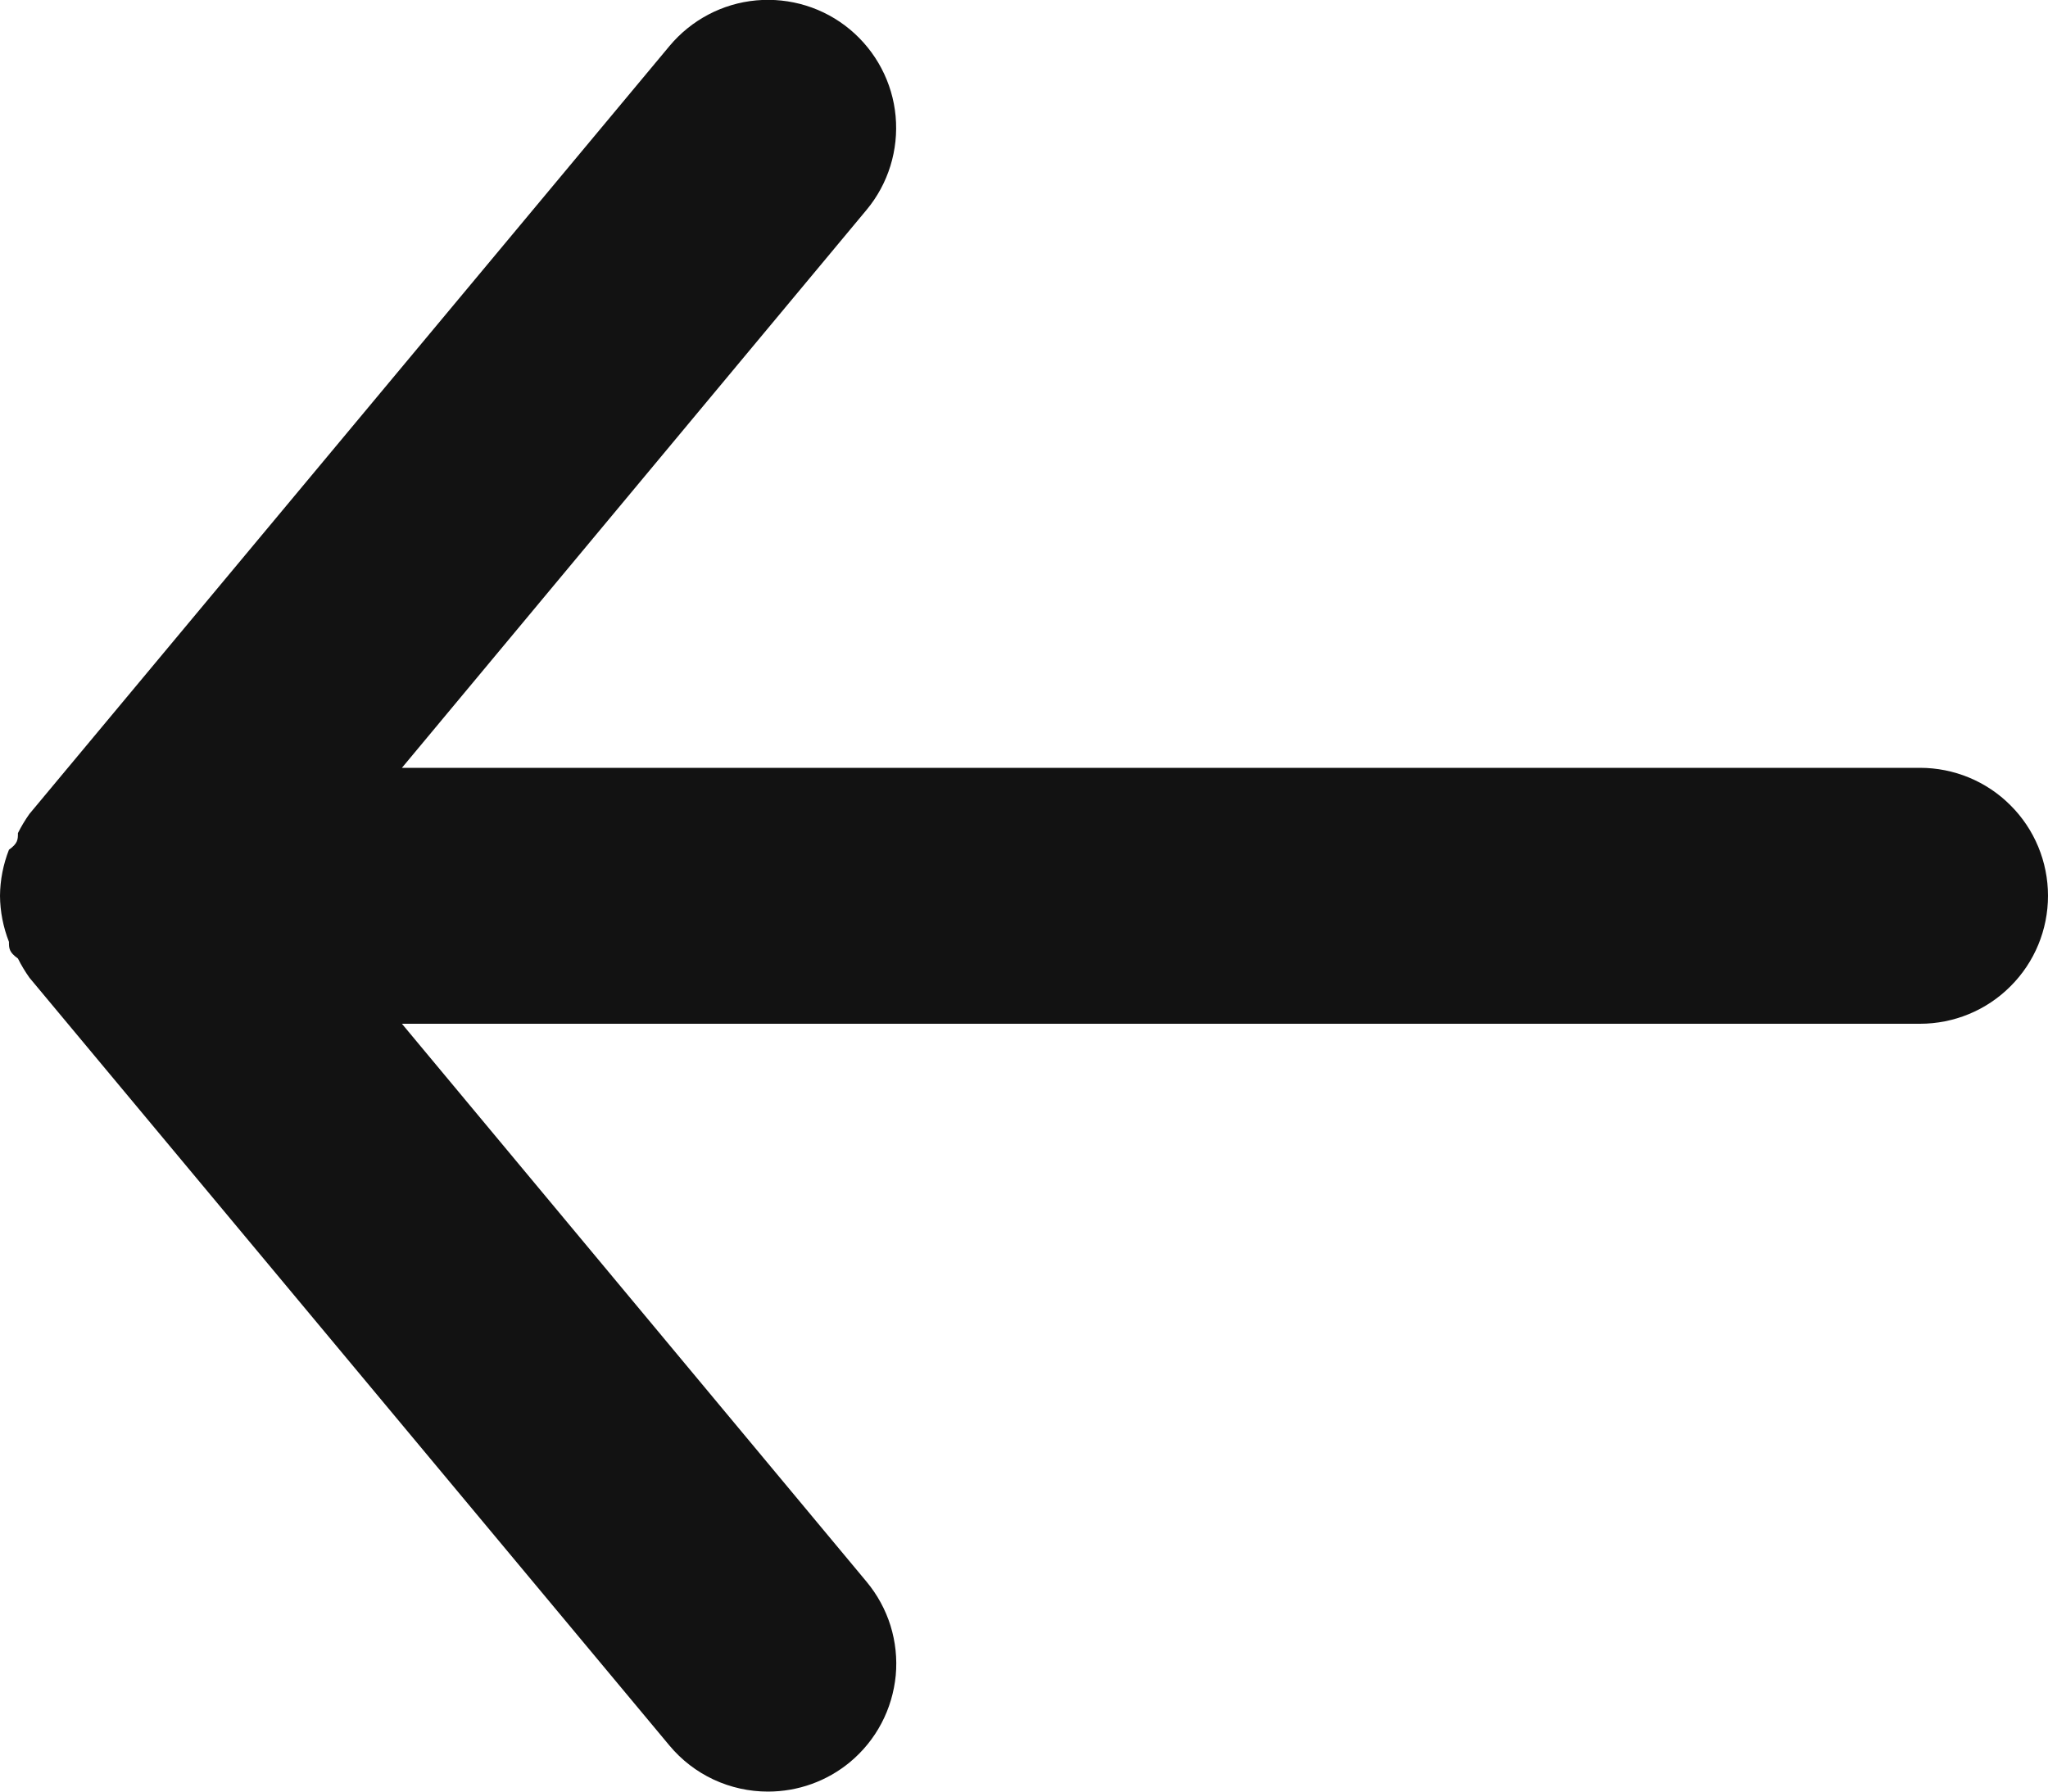
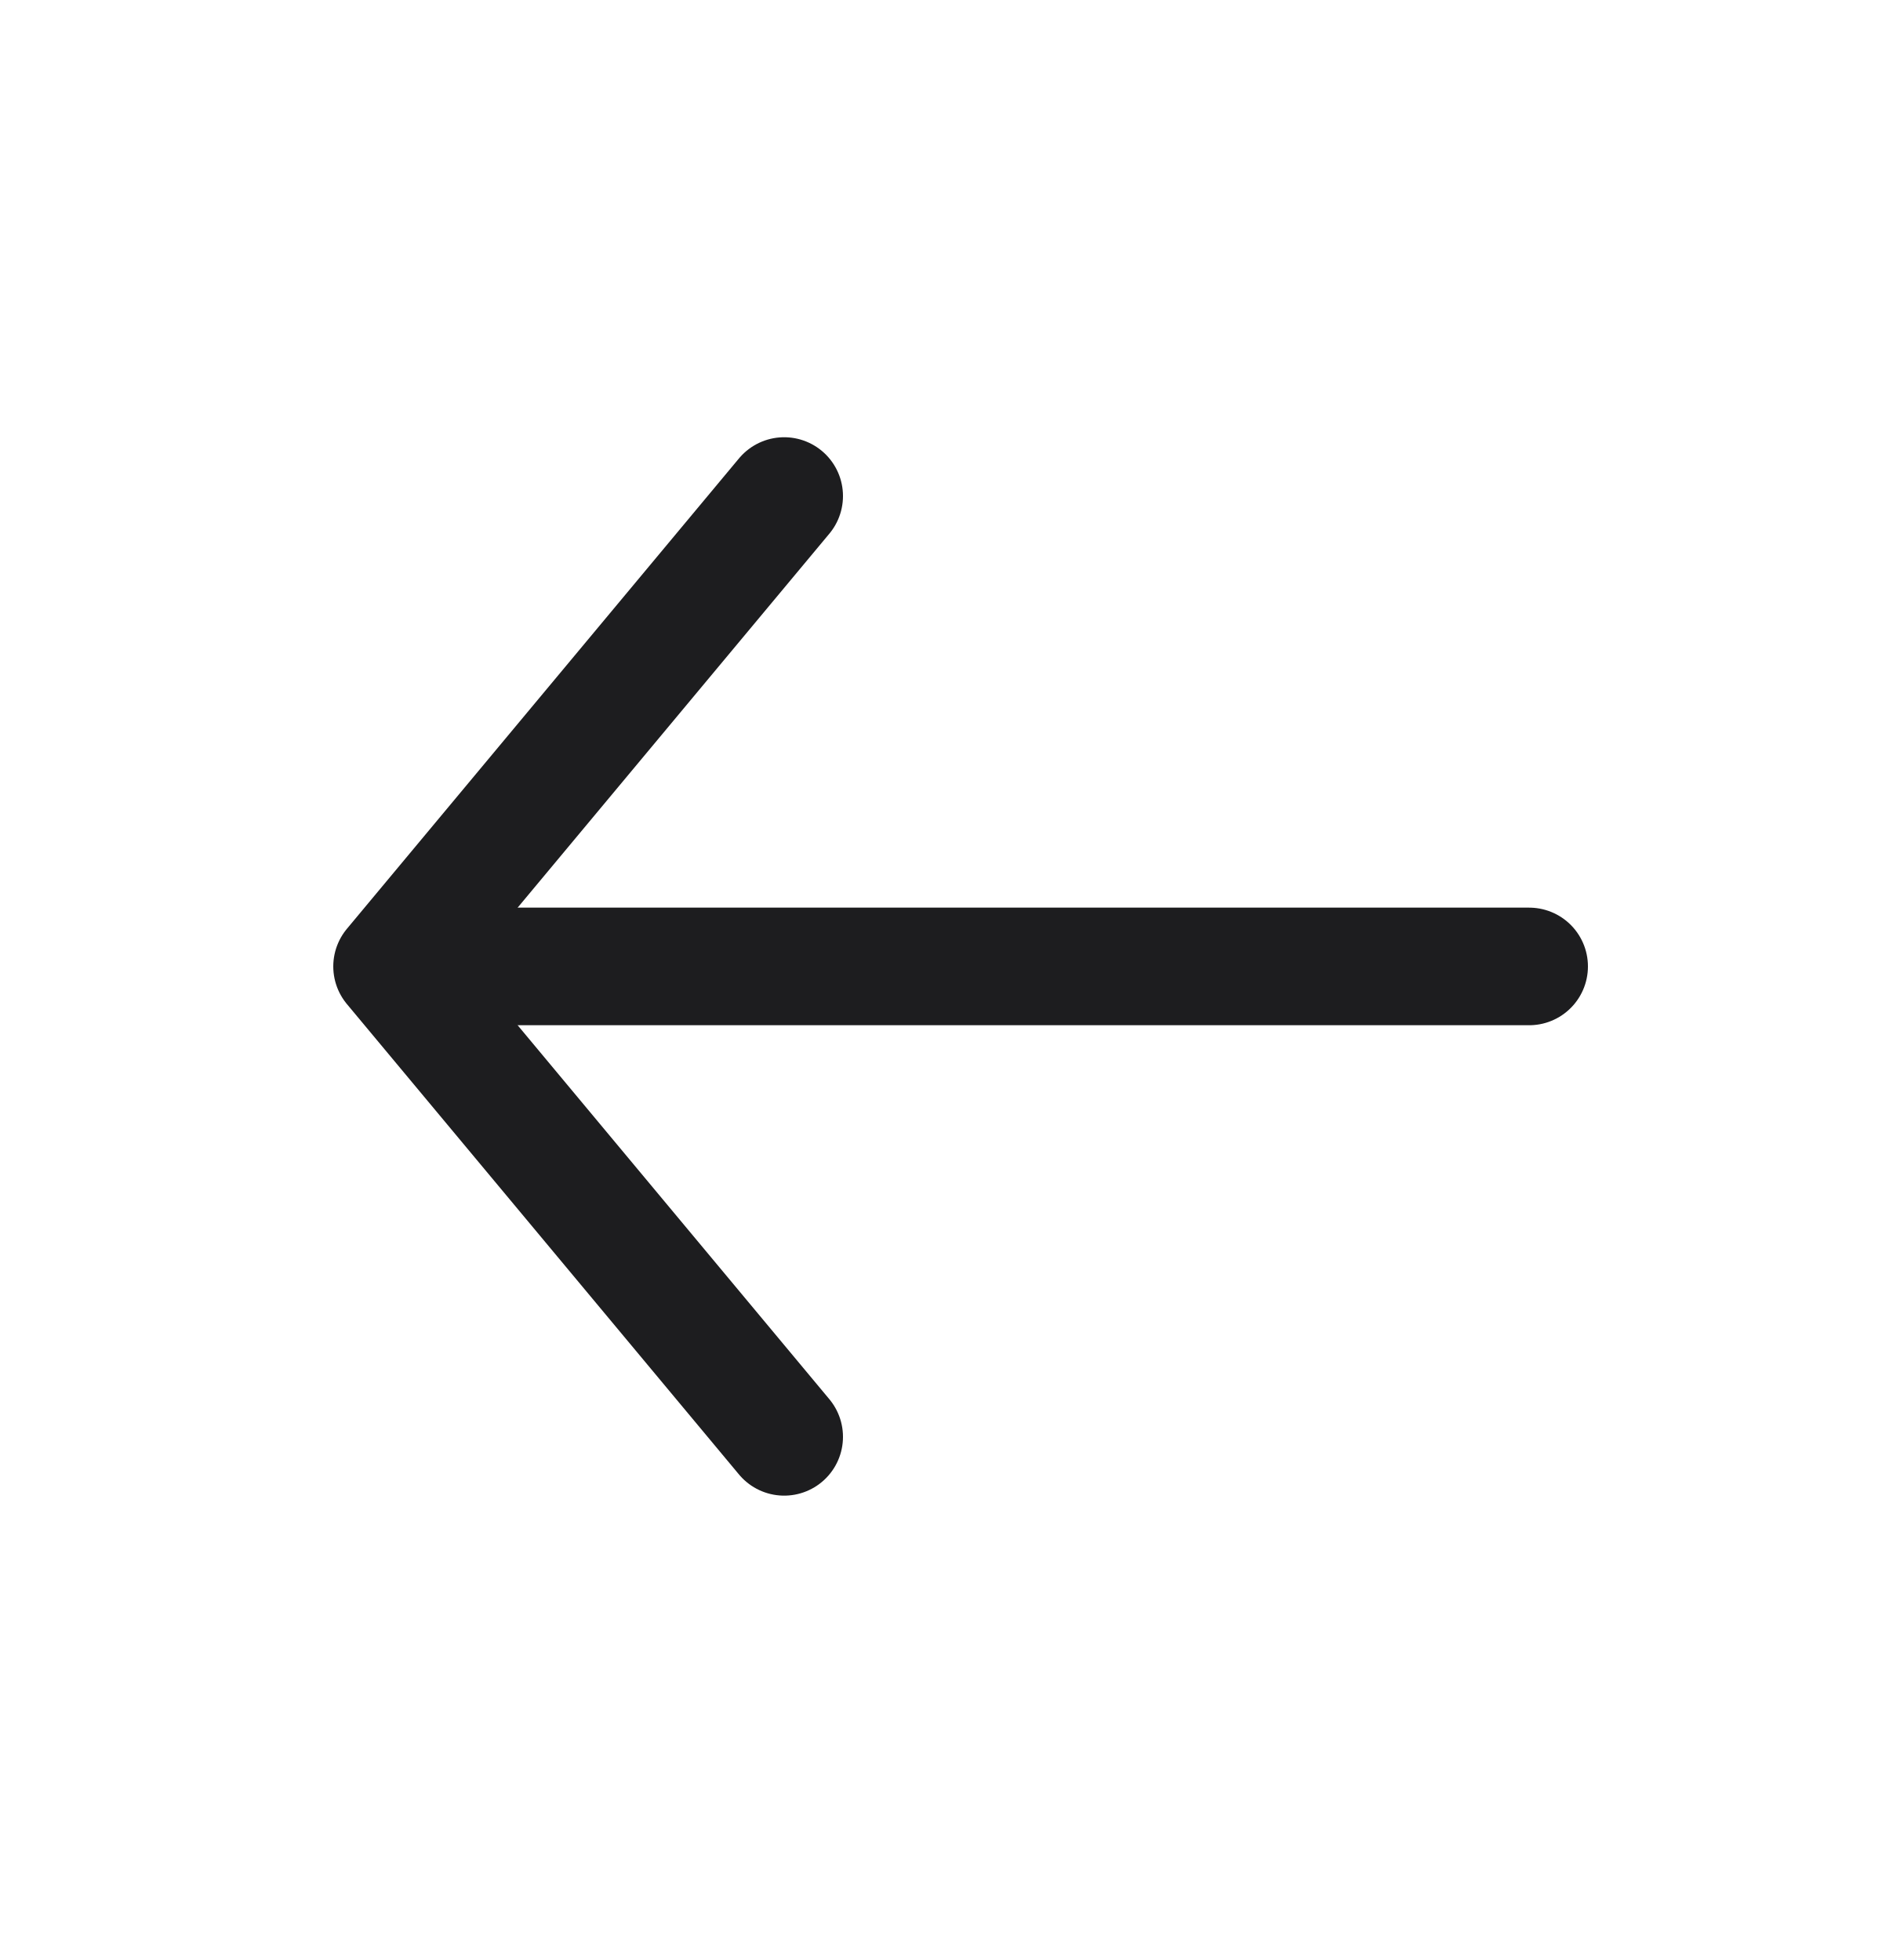
- <svg xmlns="http://www.w3.org/2000/svg" width="16" height="14" viewBox="0 0 16 14" fill="none">
-   <path d="M15 6L3.14 6L6.77 1.64C6.94 1.436 7.021 1.172 6.997 0.908C6.973 0.644 6.844 0.4 6.64 0.23C6.436 0.06 6.173 -0.021 5.908 0.003C5.644 0.027 5.4 0.156 5.23 0.36L0.23 6.36C0.196 6.408 0.166 6.458 0.14 6.51C0.14 6.56 0.14 6.59 0.07 6.64C0.025 6.755 0.001 6.877 0 7C0.001 7.123 0.025 7.245 0.07 7.36C0.07 7.41 0.07 7.44 0.14 7.49C0.166 7.542 0.196 7.592 0.23 7.64L5.23 13.64C5.324 13.753 5.442 13.844 5.575 13.906C5.708 13.968 5.853 14 6 14C6.234 14 6.46 13.919 6.64 13.77C6.741 13.686 6.825 13.583 6.886 13.467C6.948 13.35 6.985 13.223 6.998 13.092C7.01 12.961 6.996 12.829 6.957 12.703C6.918 12.578 6.854 12.461 6.77 12.36L3.14 8L15 8C15.265 8 15.52 7.895 15.707 7.707C15.895 7.52 16 7.265 16 7C16 6.735 15.895 6.48 15.707 6.293C15.52 6.105 15.265 6 15 6Z" fill="#121212" />
+ <svg xmlns="http://www.w3.org/2000/svg" width="24" height="25" viewBox="0 0 24 25" fill="none">
+   <path d="M10 6.327L5 12.327L10 18.327" stroke="#1D1D1F" stroke-width="1.5" stroke-linecap="round" stroke-linejoin="round" />
+   <path d="M6 12.327H19.5" stroke="#1D1D1F" stroke-width="1.5" stroke-linecap="round" />
</svg>
